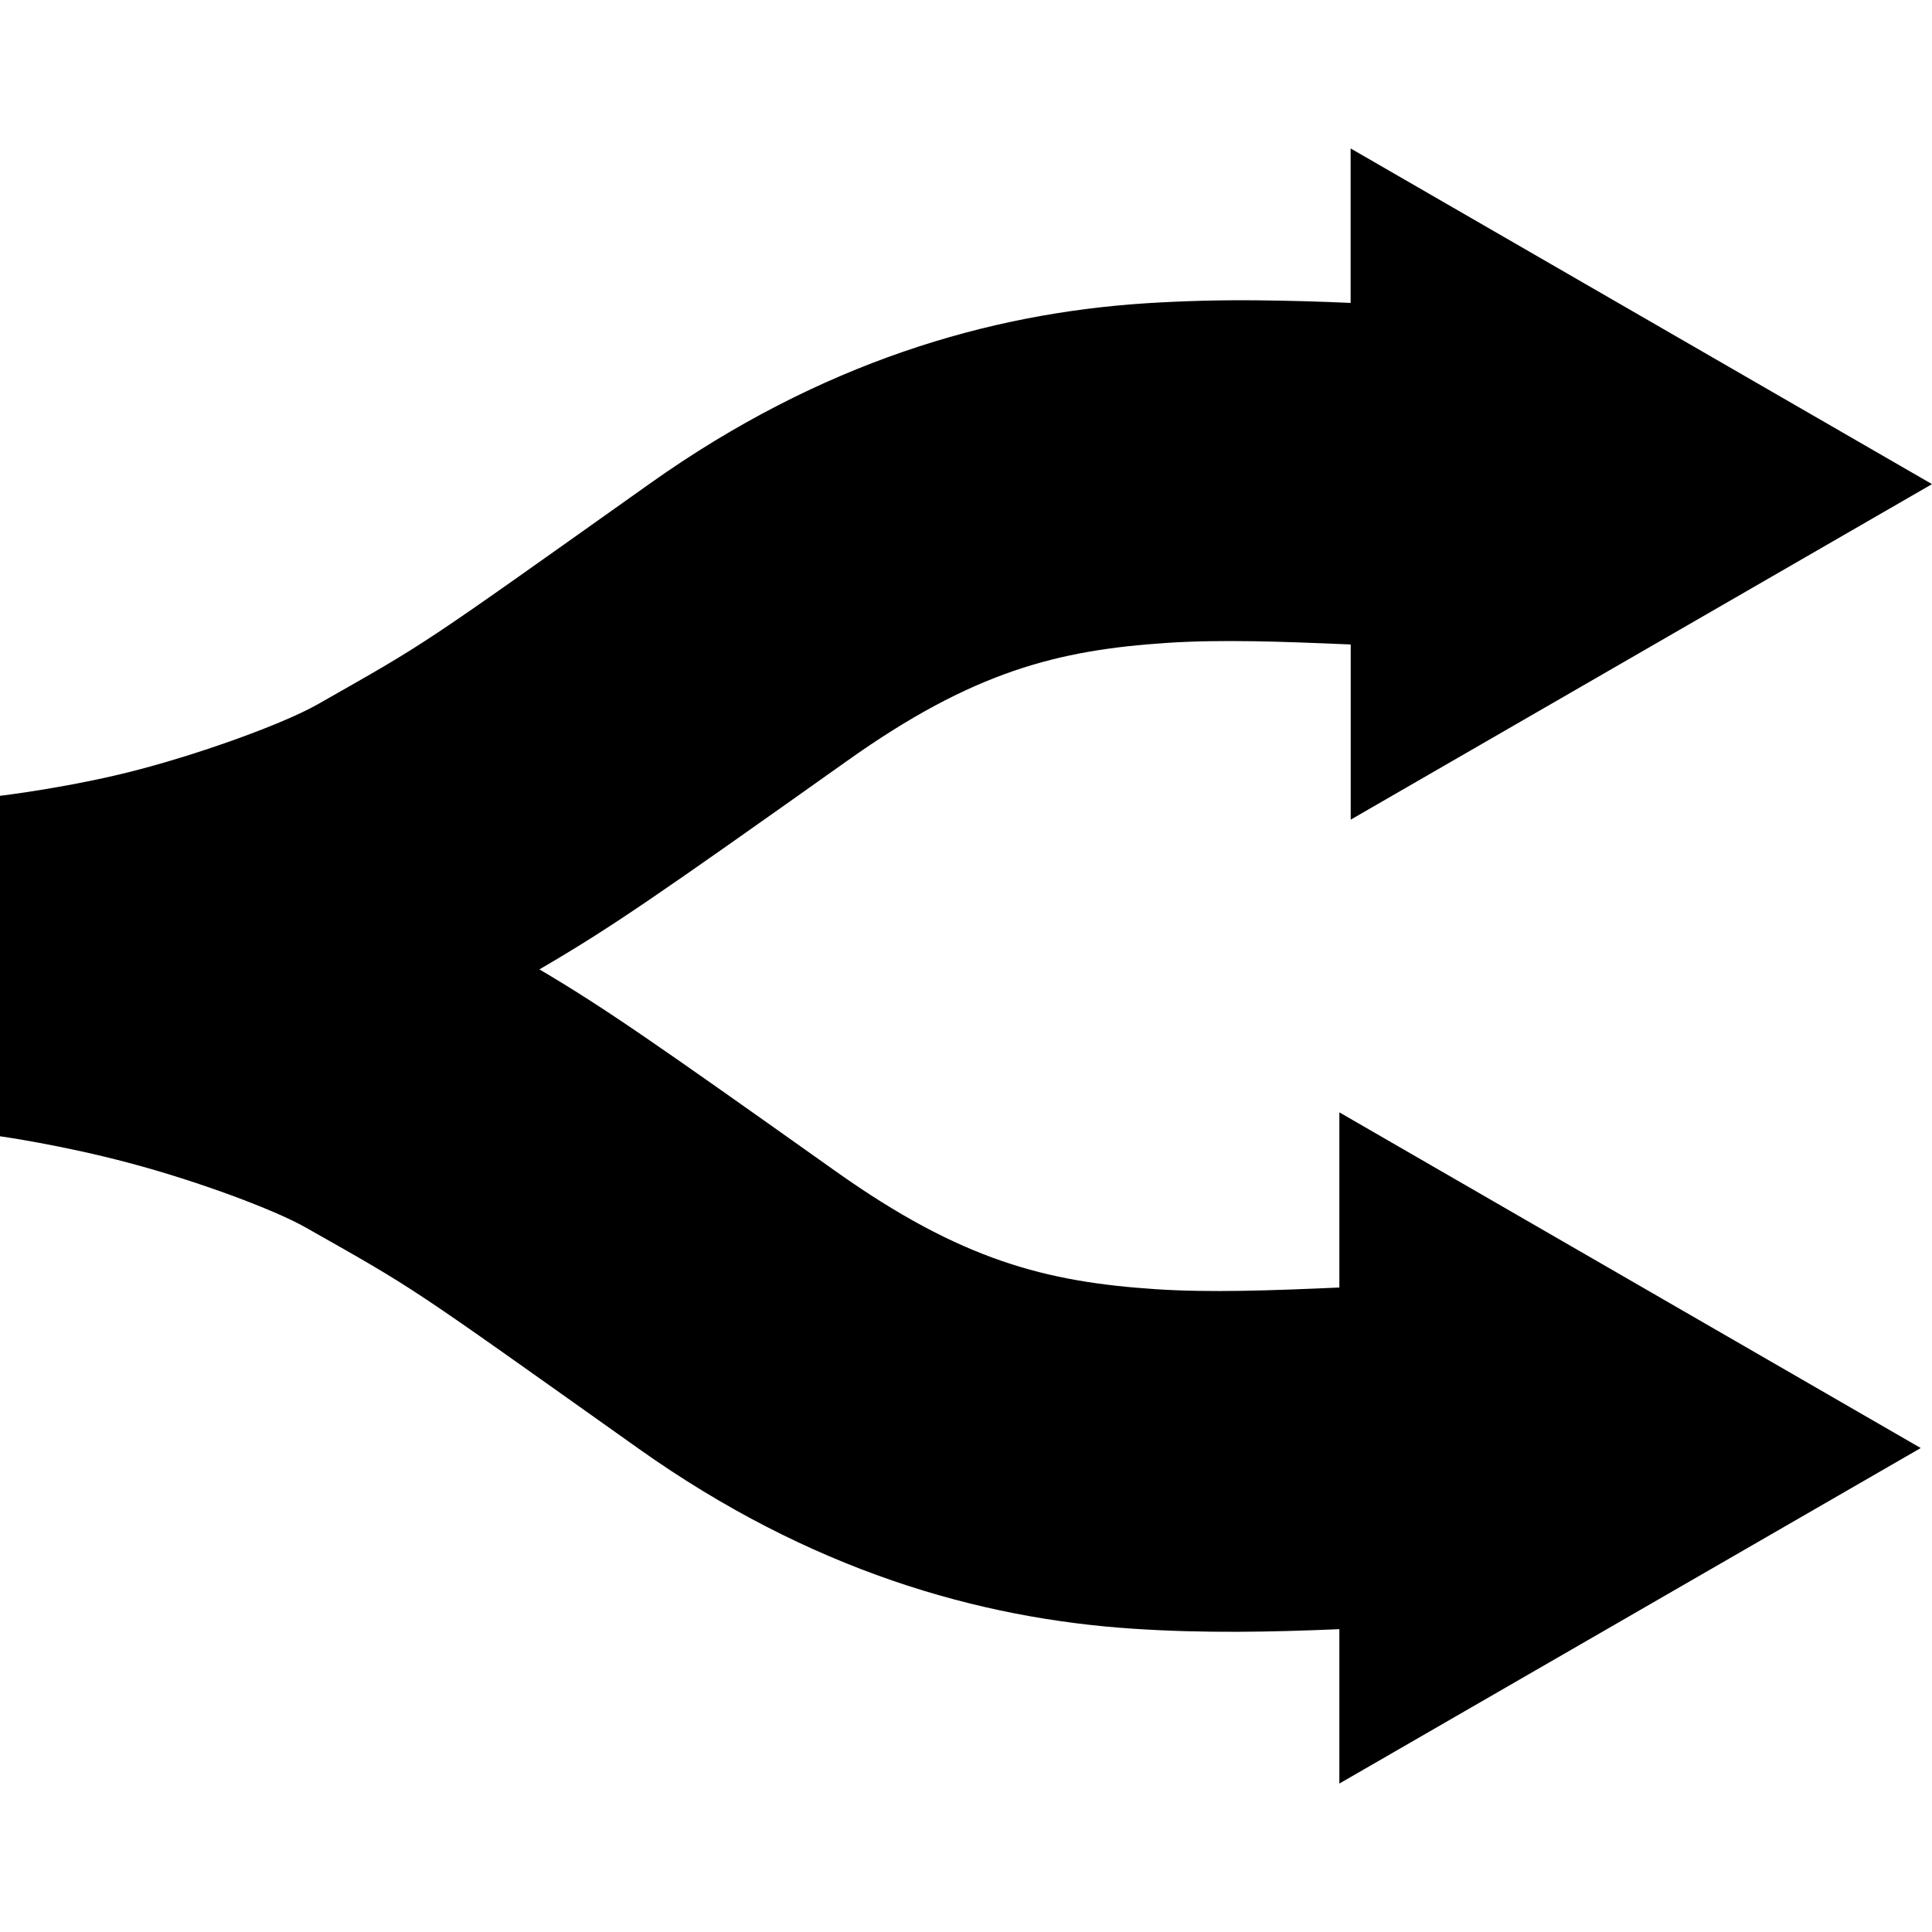
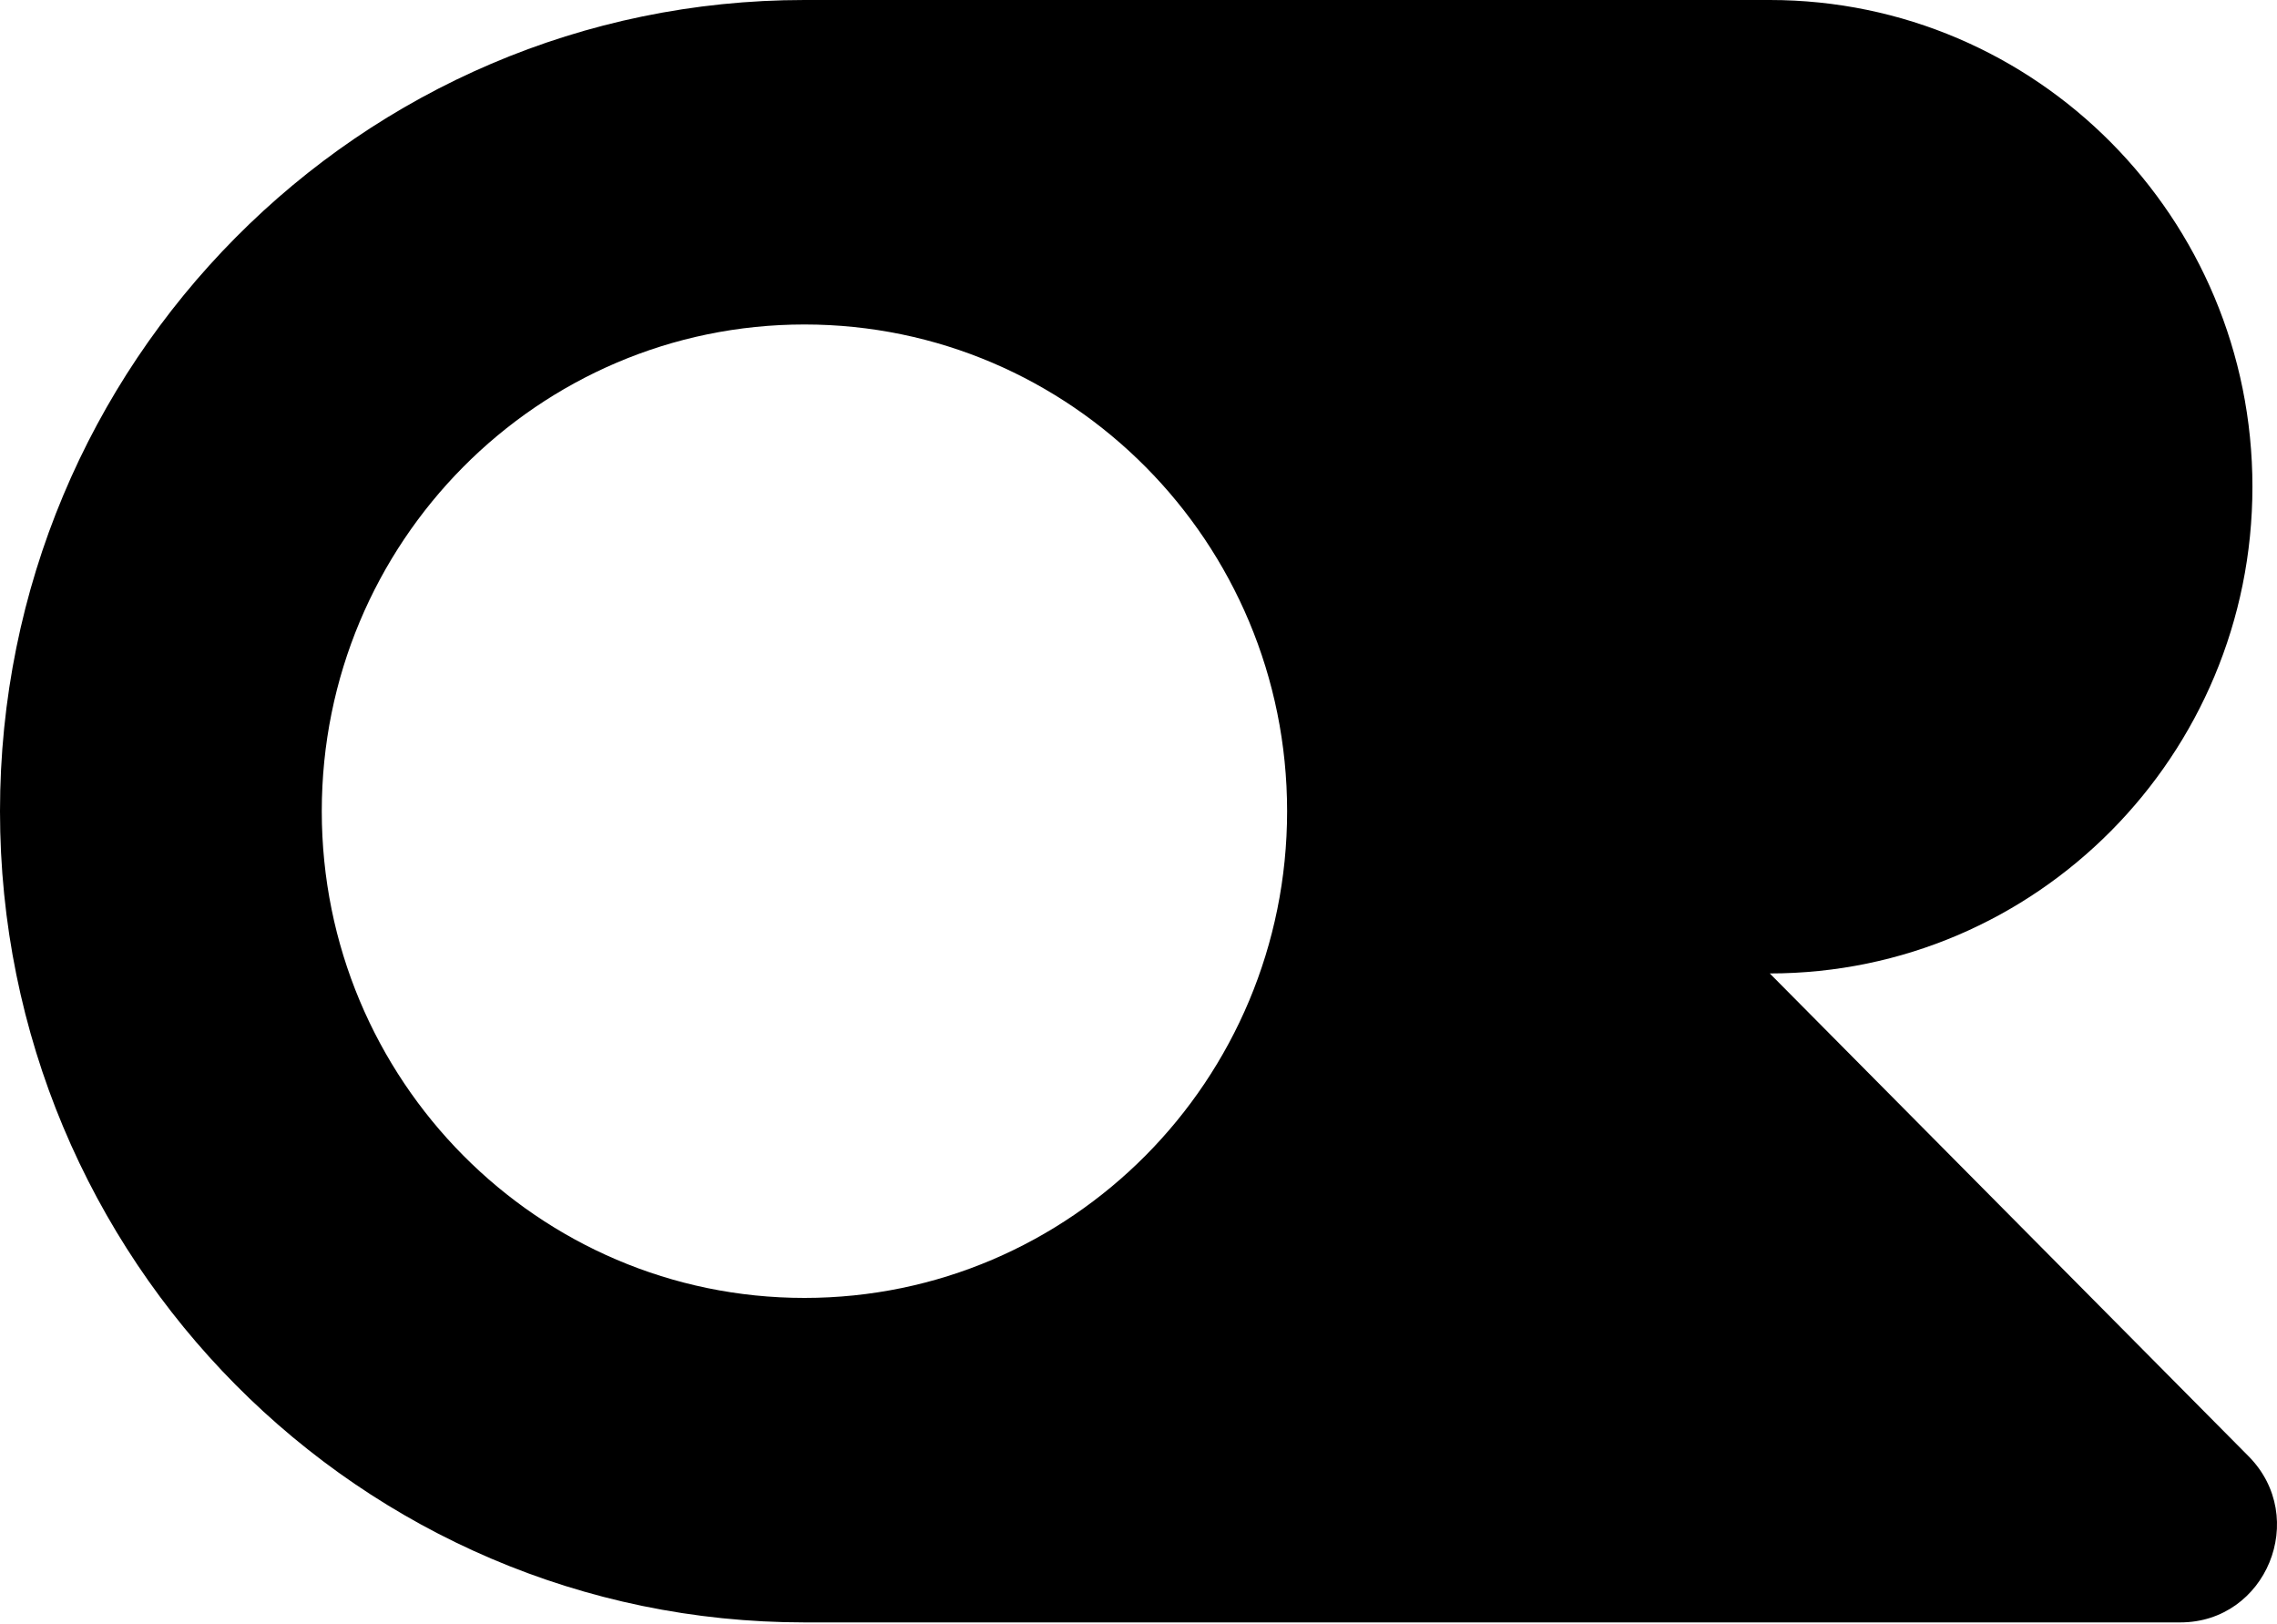
- <svg xmlns="http://www.w3.org/2000/svg" viewBox="0 0 24 24">
-   <path d="M16.778 1.844v1.919q-.569-.026-1.138-.032-.708-.008-1.415.037c-1.93.126-4.023.728-6.149 2.237-2.911 2.066-2.731 1.95-4.14 2.75-.396.223-1.342.574-2.185.798-.841.225-1.753.333-1.751.333v4.229s.768.108 1.61.333c.842.224 1.789.575 2.185.799 1.41.798 1.228.683 4.14 2.75 2.126 1.509 4.22 2.11 6.148 2.236.88.058 1.716.041 2.555.005v1.918l7.222-4.168-7.222-4.17v2.176c-.86.038-1.611.065-2.278.021-1.364-.09-2.417-.357-3.979-1.465-2.244-1.593-2.866-2.027-3.68-2.508.889-.518 1.449-.906 3.822-2.59 1.56-1.109 2.614-1.377 3.978-1.466.667-.044 1.418-.017 2.278.02v2.176L24 6.014Z" />
+ <svg xmlns="http://www.w3.org/2000/svg" viewBox="0 0 1024 730">
+   <path d="M795.893 0C915.776 0 1012.95 97.996 1012.95 218.88C1012.95 339.764 915.776 437.76 795.893 437.76L1011.2 654.869C1038.55 682.447 1019.18 729.6 980.504 729.6H361.77C161.97 729.6 0 566.273 0 364.8C0 163.327 161.97 0 361.77 0L795.893 0ZM361.77 145.92C241.89 145.92 144.708 243.916 144.708 364.8C144.708 485.684 241.89 583.68 361.77 583.68C481.649 583.68 578.831 485.684 578.831 364.8C578.831 243.916 481.649 145.92 361.77 145.92Z" />
</svg>
